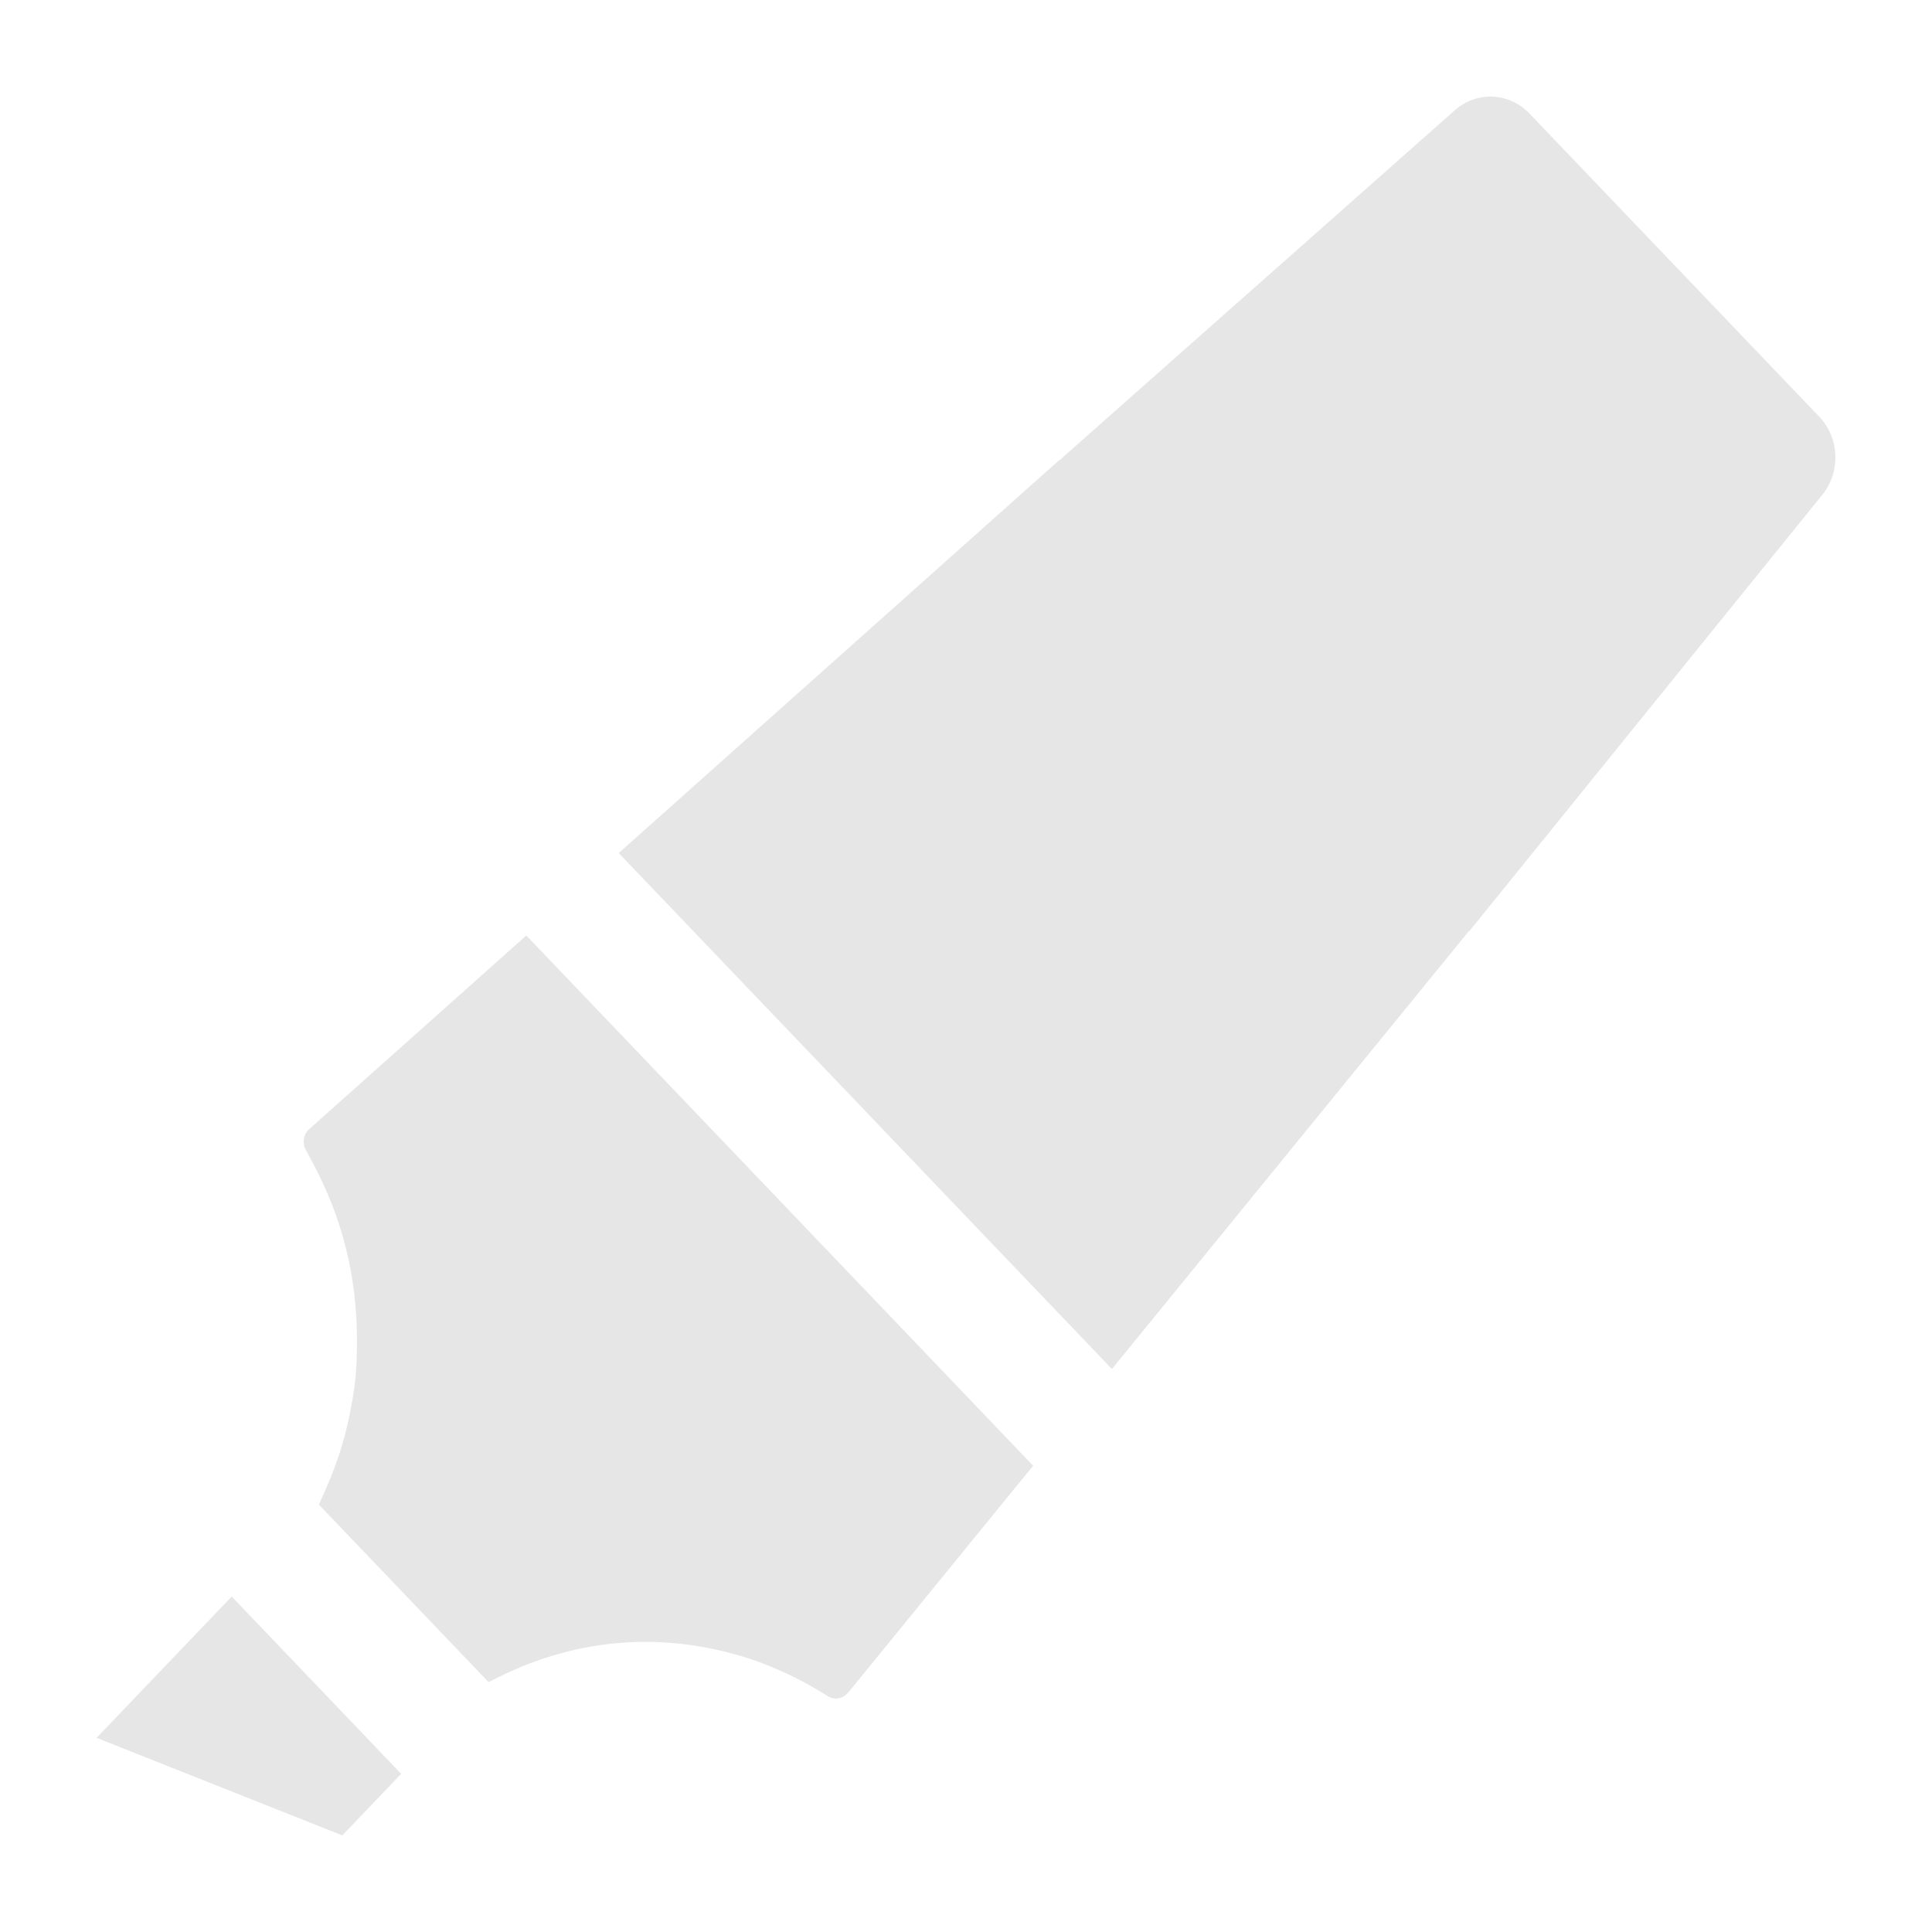
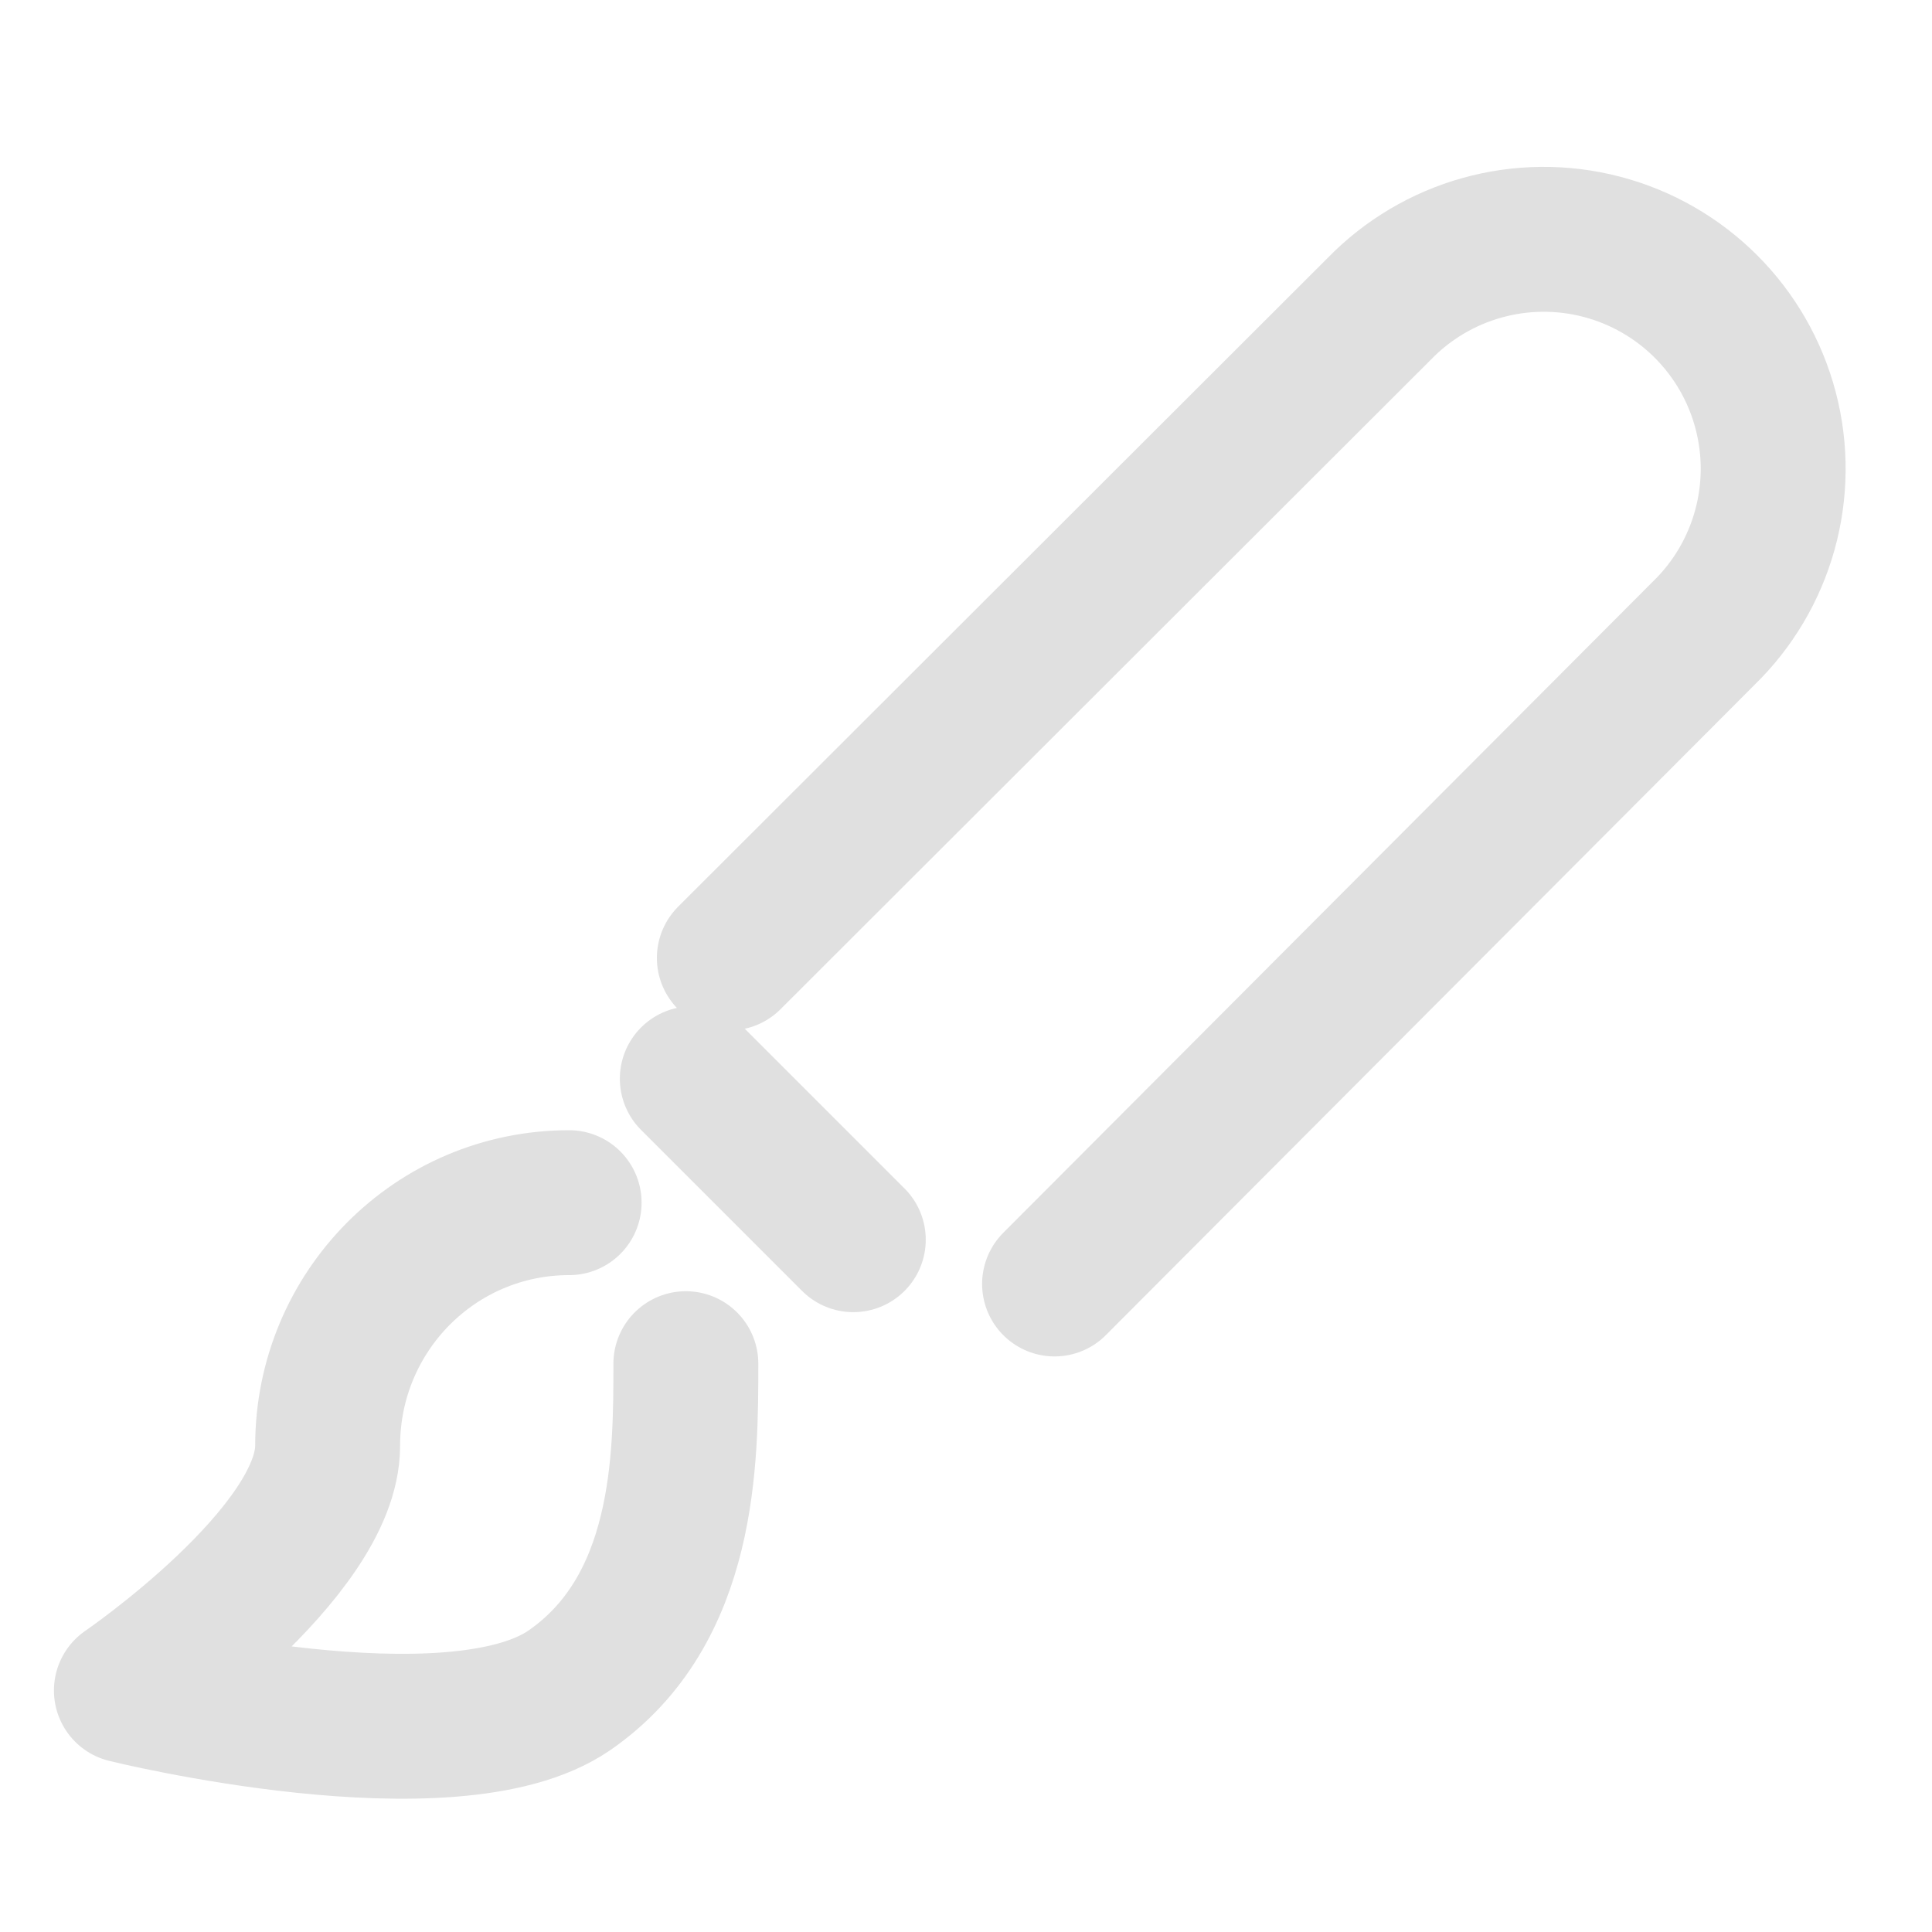
- <svg xmlns="http://www.w3.org/2000/svg" width="500" height="500" viewBox="0 0 500 500" id="svg2" version="1.1">
-   <defs id="defs4">
-     </defs>
-   <g id="layer1" transform="translate(0,-552.3622)">
-     <path style="fill:#e6e6e6;fill-rule:evenodd;stroke:none;stroke-width:26.482;stroke-linecap:round;stroke-linejoin:miter;stroke-miterlimit:4;stroke-dasharray:none;stroke-opacity:1" d="m 395.809,581.732 a 14.264,14.922 0 0 0 -19.297,-0.84 l -102.402,90.65 -0.045,-0.047 -113.943,101.637 127.644,133.534 92.353,-113.307 0.073,0.076 91.434,-113.04 a 14.264,14.922 0 0 0 -0.803,-20.188 l -75.014,-78.476 z m -259.603,212.735 -56.025,49.976 a 4.081,4.269 0 0 0 -1.068,5.466 l 1.66,3.091 c 7.808,14.536 11.581,29.505 11.605,46.023 0.011,7.493 -0.358,11.543 -1.656,18.263 -1.601,8.29 -3.786,14.897 -7.896,23.789 -0.071,0.153 -0.162,0.371 -0.257,0.724 l 43.865,45.889 2.704,-1.338 c 20.592,-10.197 42.793,-11.831 64.741,-4.75 5.785,1.867 12.798,5.099 18.104,8.345 l 2.306,1.41 a 4.081,4.269 0 0 0 5.266,-1.052 l 0.024,0.025 47.795,-58.638 L 136.206,794.466 Z M 59.962,965.54 44.729,981.476 25,1002.115 l 63.591,25.247 15.233,-15.936 -43.862,-45.886 z" id="path4156-7" />
-   </g>
+ <svg xmlns="http://www.w3.org/2000/svg" width="24" height="24" viewBox="0 0 24 24" fill="none" stroke="#e0e0e0" stroke-width="1.8" stroke-linecap="round" stroke-linejoin="round">
+   <path d="m9.06 11.9 8.07-8.06a2.85 2.85 0 1 1 4.03 4.03l-8.06 8.08" />
+   <path d="M7.07 14.94c-1.66 0-3 1.35-3 3.02 0 1.33-2.5 3.04-2.5 3.04s4.04 1 5.5 0c1.45-1 1.45-2.88 1.45-4.06" />
+   <line x1="8.6" y1="13.4" x2="10.6" y2="15.4" />
</svg>
